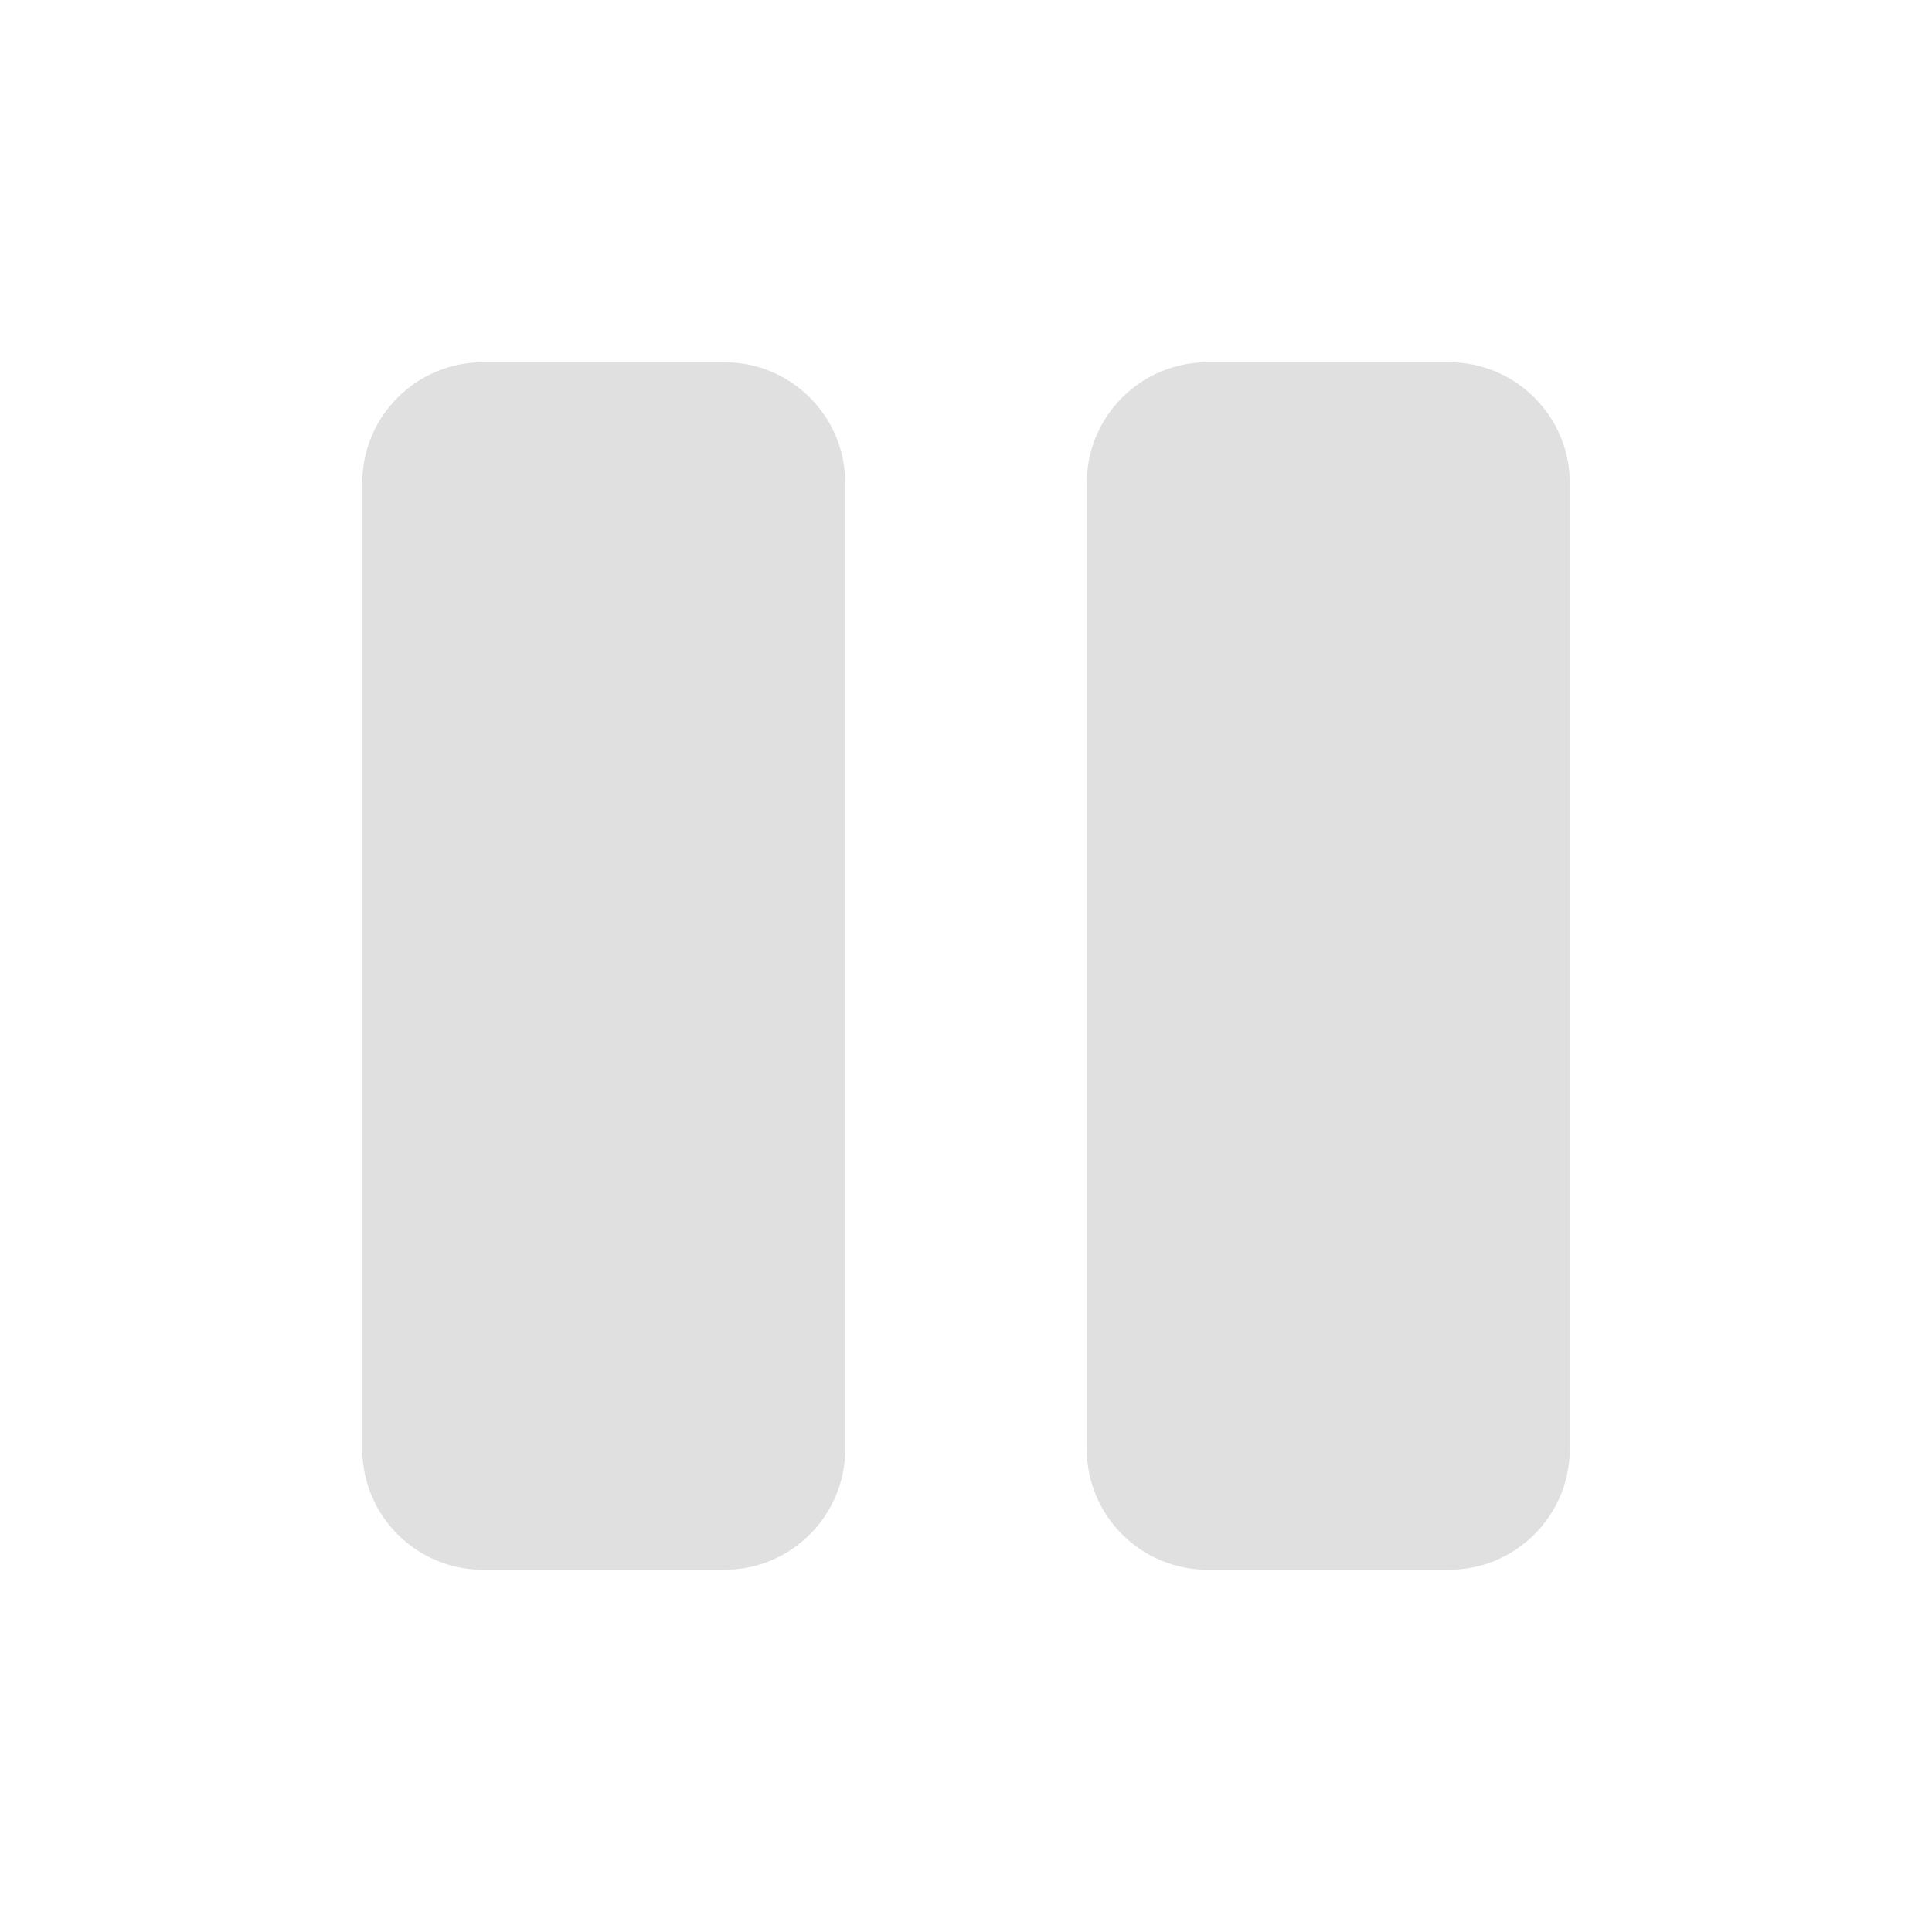
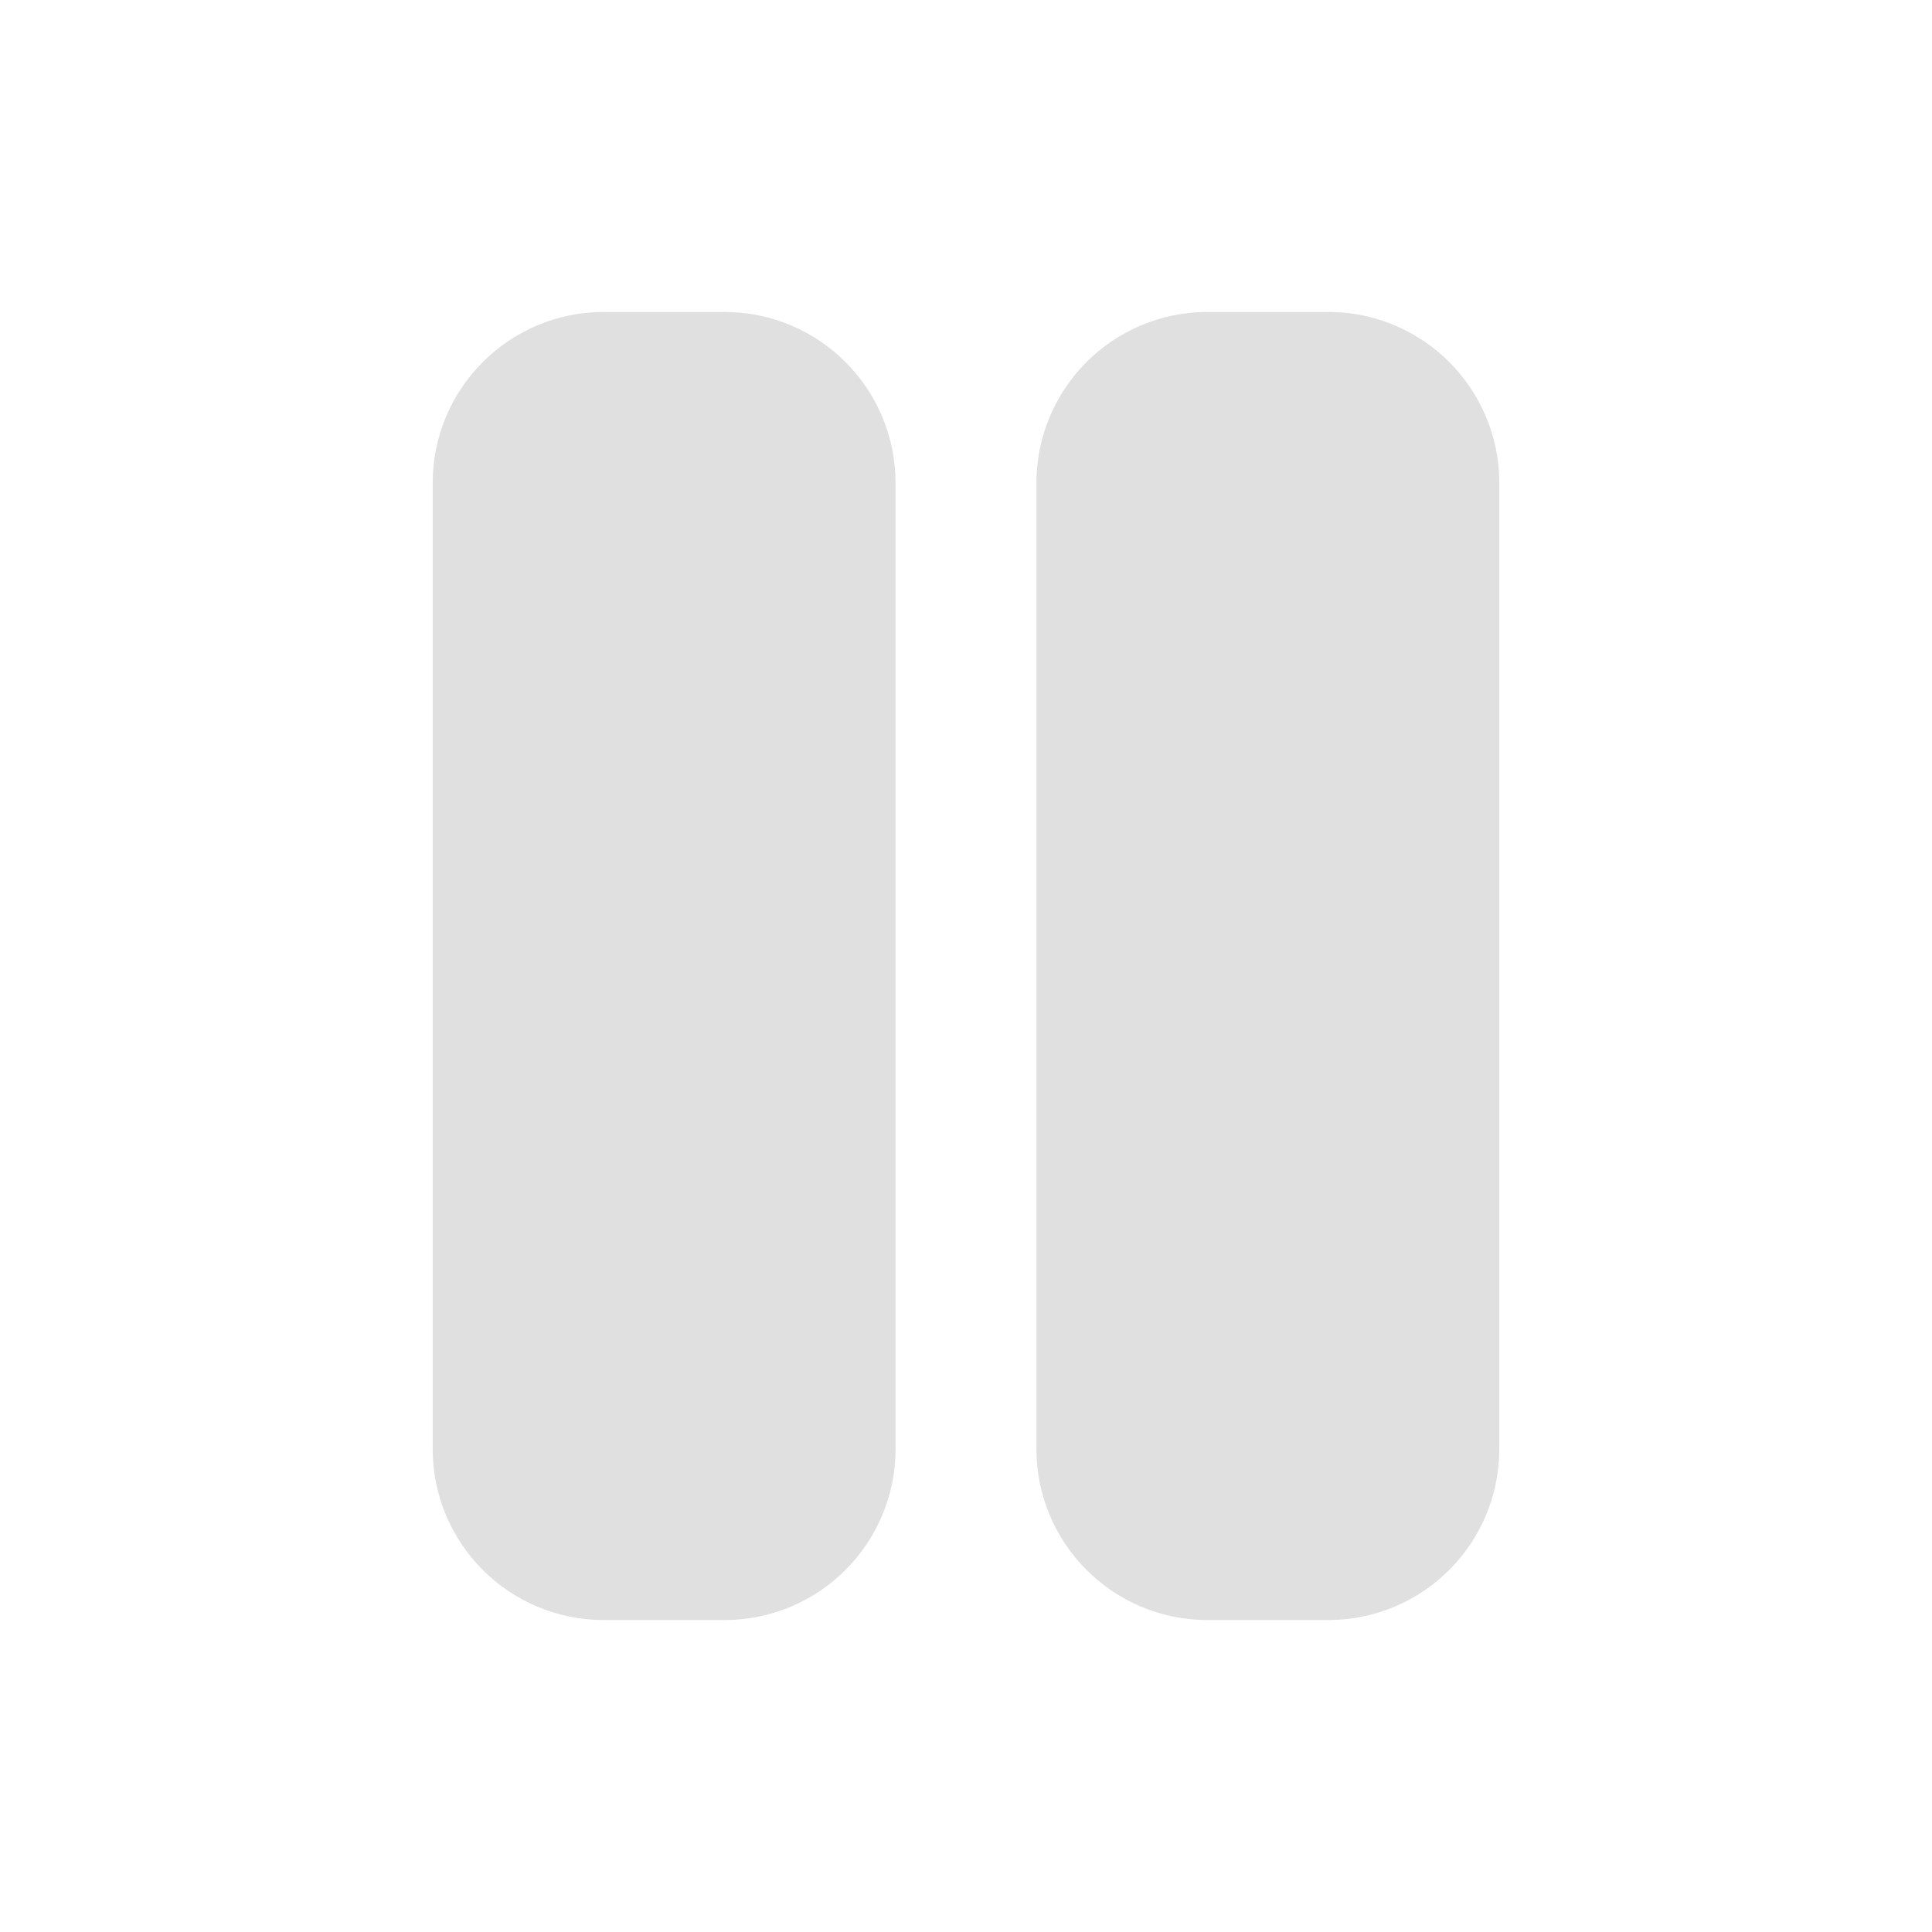
- <svg xmlns="http://www.w3.org/2000/svg" width="16" height="16">
-   <path fill="#e0e0e0" d="M4 3a1 1 0 0 0-1 1v8a1 1 0 0 0 1 1h2a1 1 0 0 0 1-1V4a1 1 0 0 0-1-1zm6 0a1 1 0 0 0-1 1v8a1 1 0 0 0 1 1h2a1 1 0 0 0 1-1V4a1 1 0 0 0-1-1z" />
+ <svg xmlns="http://www.w3.org/2000/svg" width="16" height="16" viewBox="0 0 24 24" fill="none" stroke="#e0e0e0" stroke-width="2.25" stroke-linecap="round" stroke-linejoin="round">
+   <rect fill="#e0e0e0" x="6.5" y="5" width="3.5" height="14" rx="1" />
+   <rect fill="#e0e0e0" x="14" y="5" width="3.5" height="14" rx="1" />
</svg>
